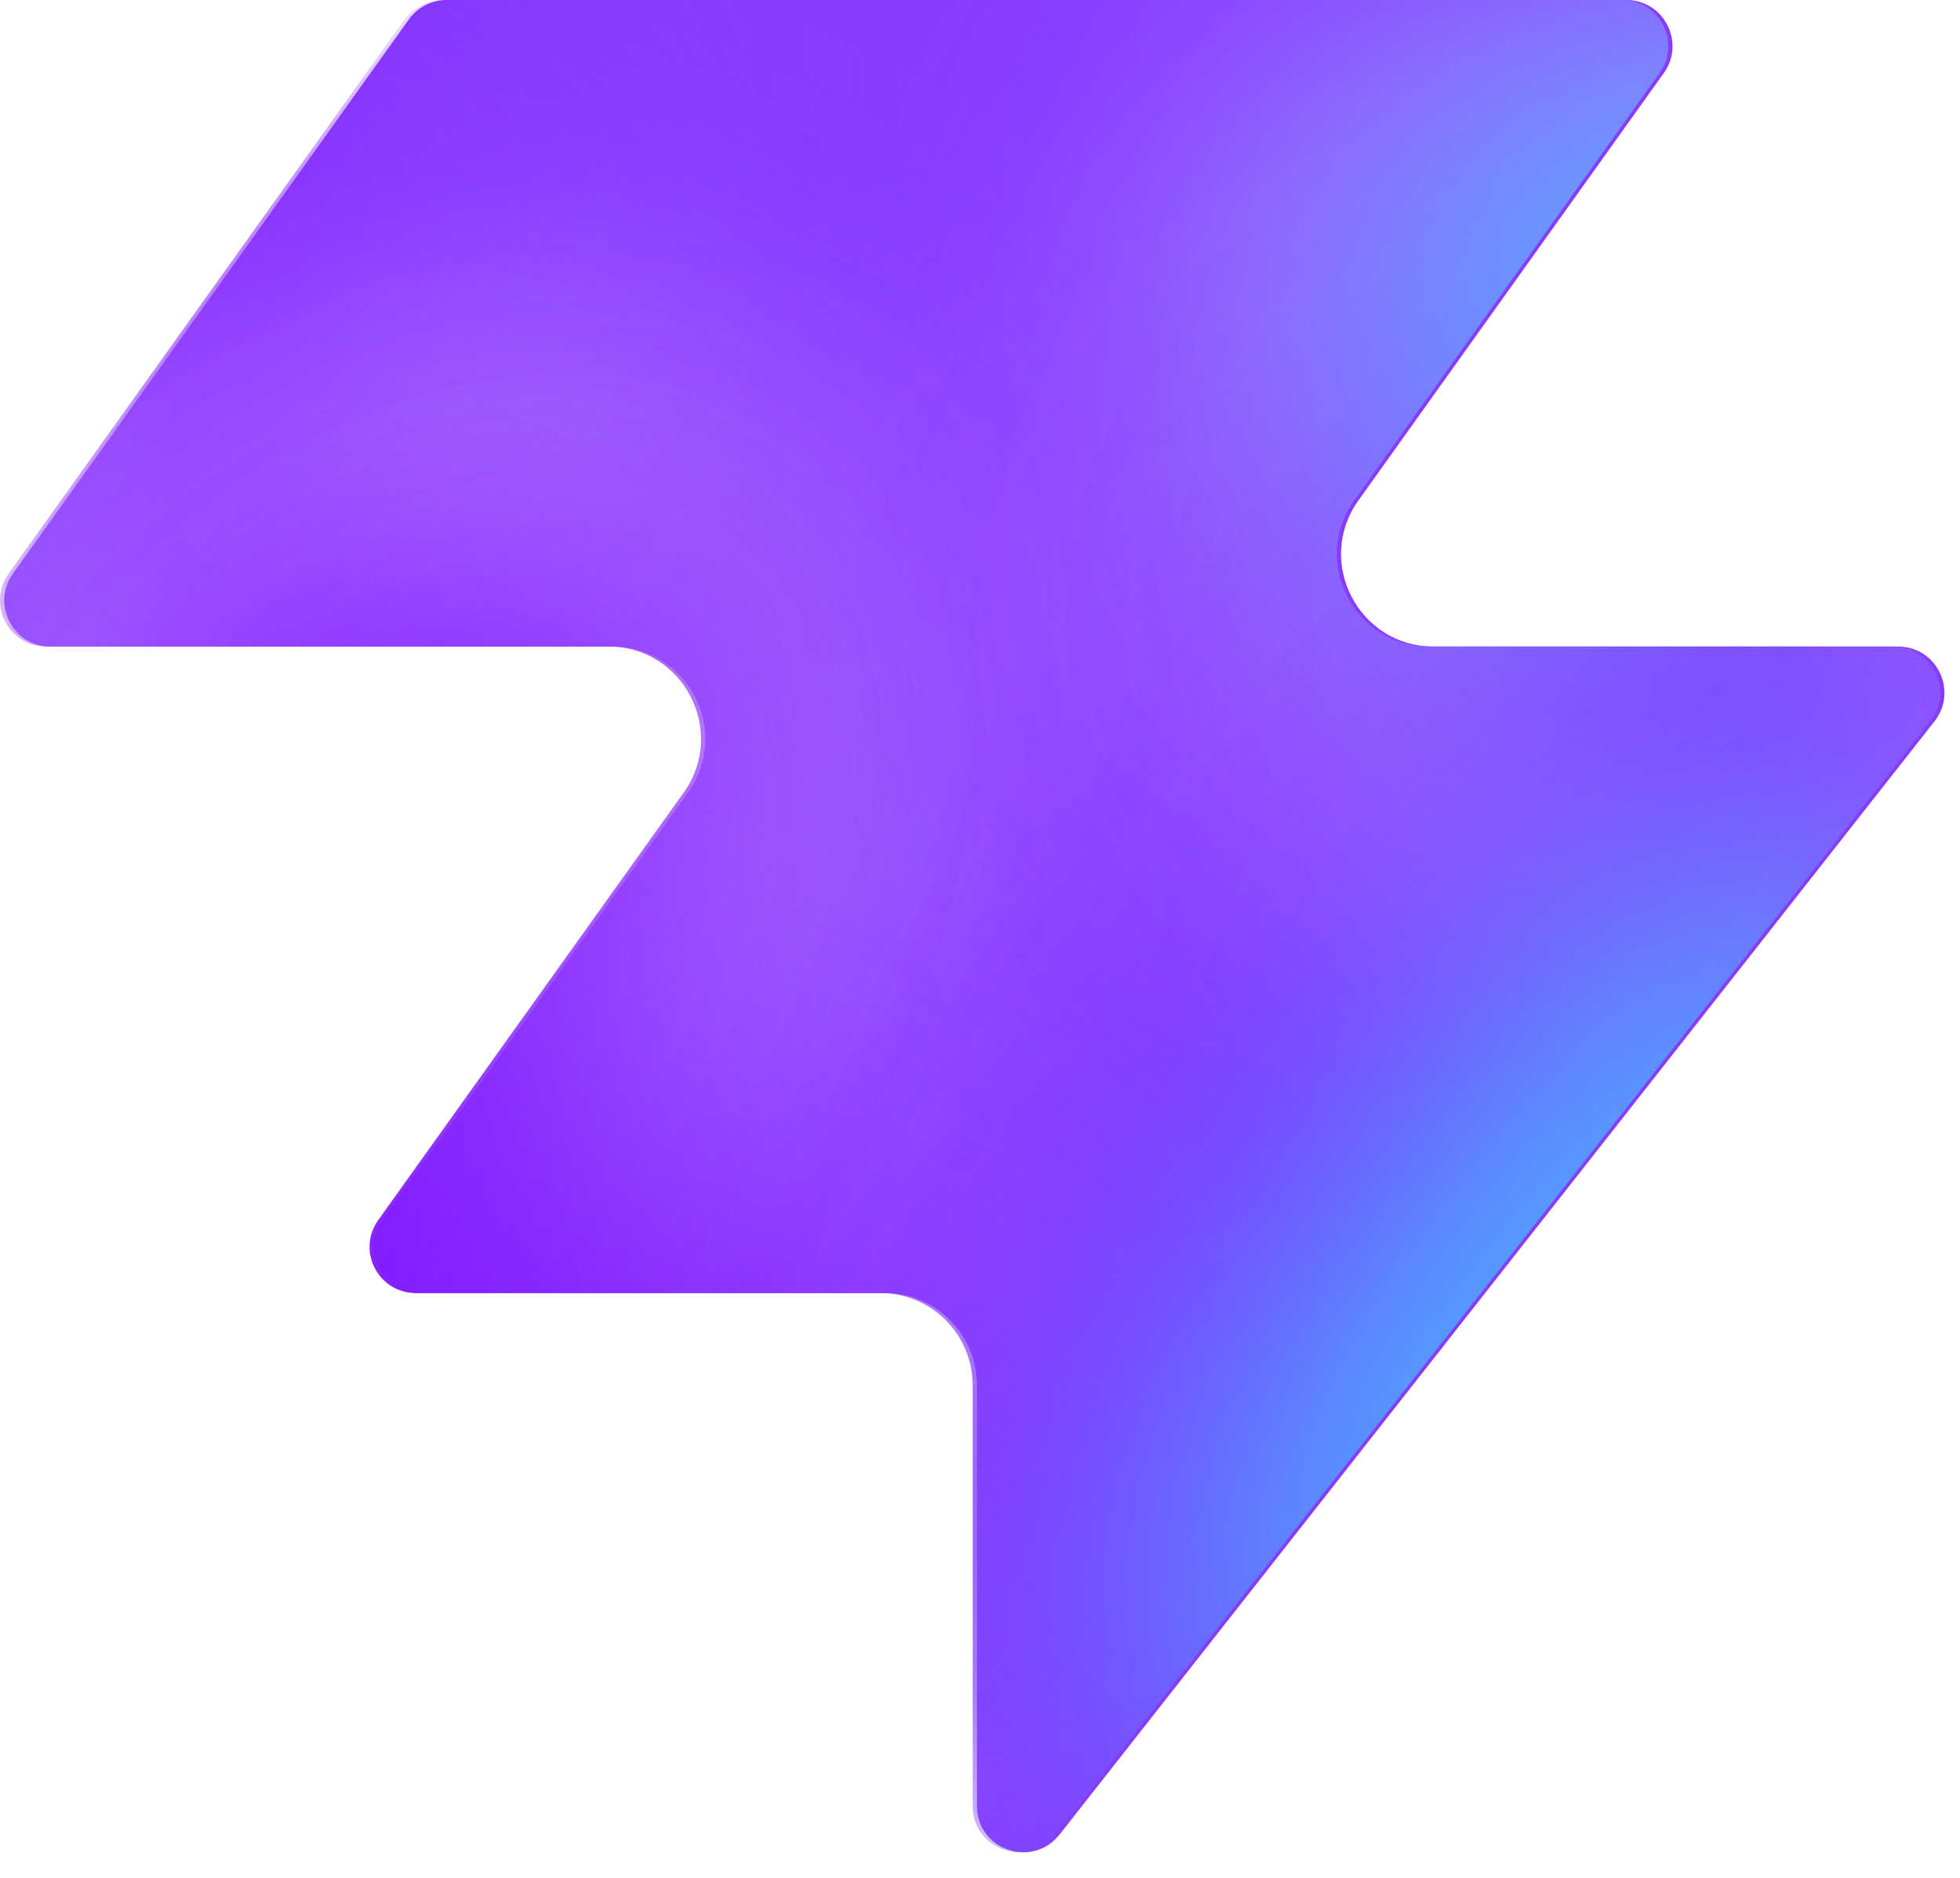
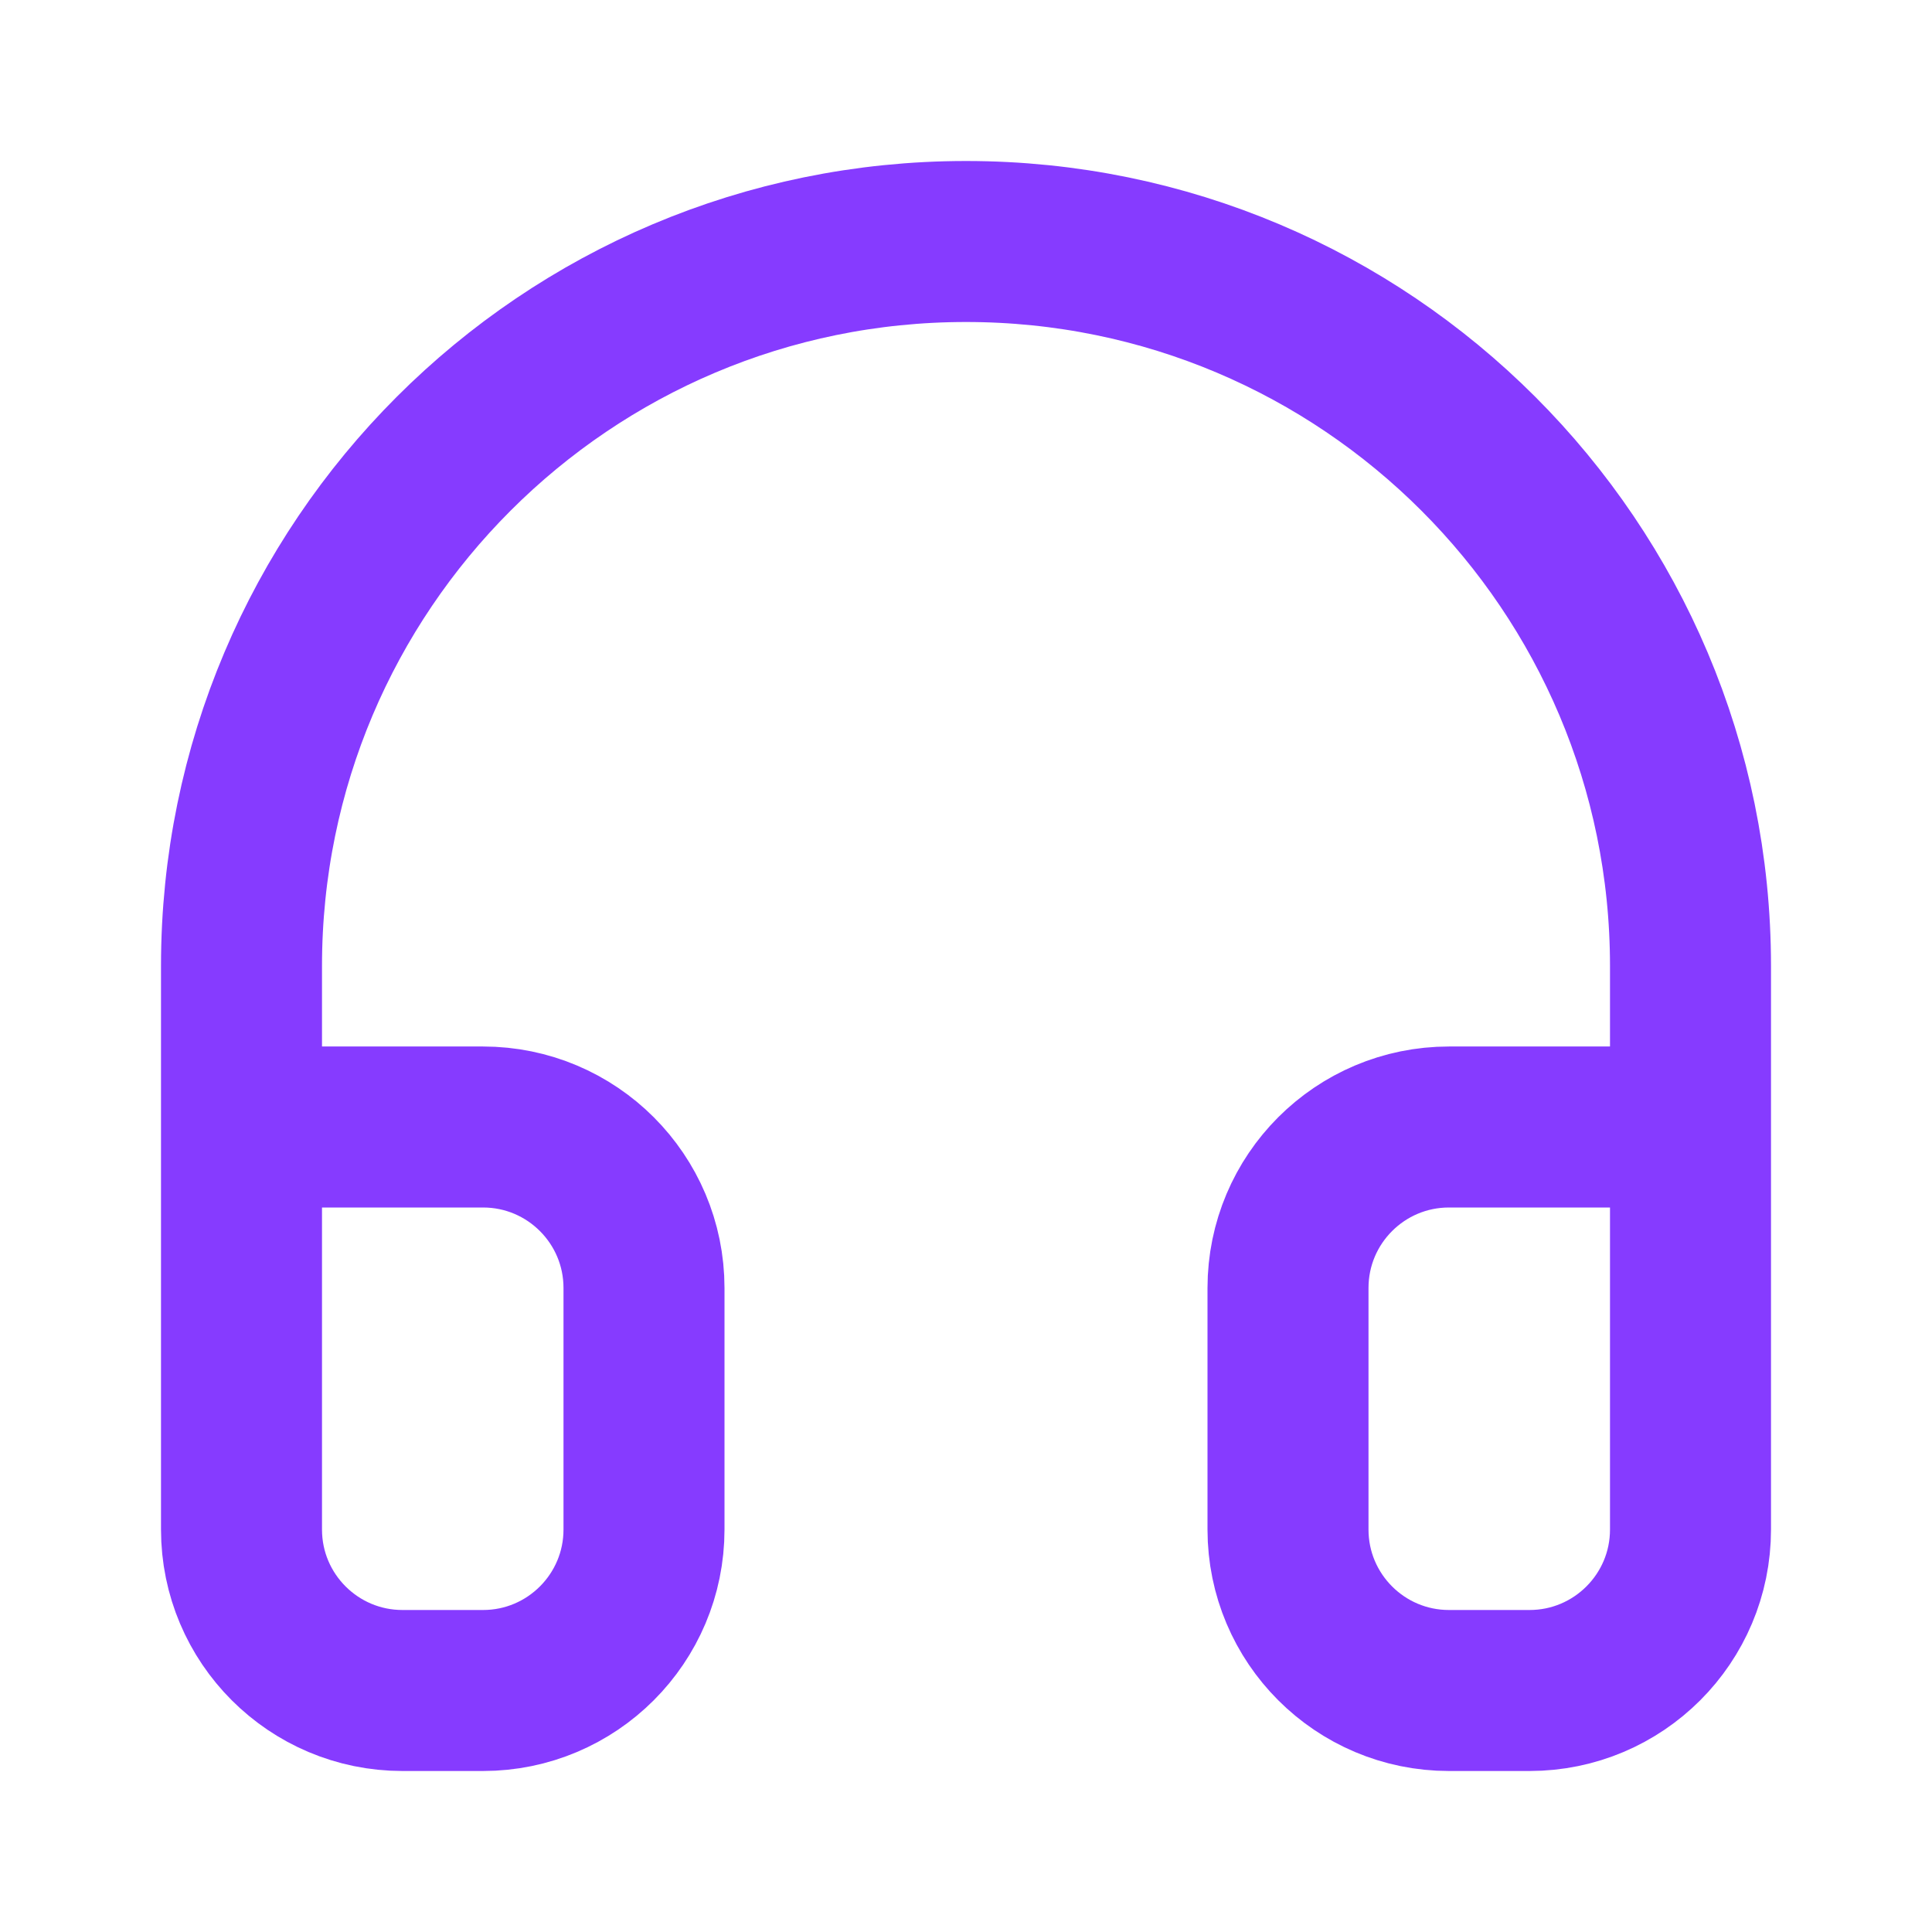
- <svg xmlns="http://www.w3.org/2000/svg" width="48" height="46" fill="none" viewBox="0 0 48 46">
-   <path fill="#863bff" d="M25.946 44.938c-.664.845-2.021.375-2.021-.698V33.937a2.26 2.26 0 0 0-2.262-2.262H10.287c-.92 0-1.456-1.04-.92-1.788l7.48-10.471c1.07-1.497 0-3.578-1.842-3.578H1.237c-.92 0-1.456-1.04-.92-1.788L10.013.474c.214-.297.556-.474.92-.474h28.894c.92 0 1.456 1.04.92 1.788l-7.48 10.471c-1.07 1.498 0 3.579 1.842 3.579h11.377c.943 0 1.473 1.088.89 1.83L25.947 44.94z" style="fill:#863bff;fill:color(display-p3 .525 .23 1);fill-opacity:1" />
-   <mask id="a" width="48" height="46" x="0" y="0" maskUnits="userSpaceOnUse" style="mask-type:alpha">
-     <path fill="#000" d="M25.842 44.938c-.664.844-2.021.375-2.021-.698V33.937a2.26 2.26 0 0 0-2.262-2.262H10.183c-.92 0-1.456-1.04-.92-1.788l7.48-10.471c1.07-1.498 0-3.579-1.842-3.579H1.133c-.92 0-1.456-1.04-.92-1.787L9.91.473c.214-.297.556-.474.92-.474h28.894c.92 0 1.456 1.04.92 1.788l-7.48 10.471c-1.07 1.498 0 3.578 1.842 3.578h11.377c.943 0 1.473 1.088.89 1.832L25.843 44.94z" style="fill:#000;fill-opacity:1" />
-   </mask>
-   <g mask="url(#a)">
-     <g filter="url(#b)">
-       <ellipse cx="5.508" cy="14.704" fill="#ede6ff" rx="5.508" ry="14.704" style="fill:#ede6ff;fill:color(display-p3 .927 .903 1);fill-opacity:1" transform="matrix(.00324 1 1 -.00324 -4.47 31.516)" />
-     </g>
-     <g filter="url(#c)">
-       <ellipse cx="10.399" cy="29.851" fill="#ede6ff" rx="10.399" ry="29.851" style="fill:#ede6ff;fill:color(display-p3 .927 .903 1);fill-opacity:1" transform="matrix(.00324 1 1 -.00324 -39.328 7.883)" />
-     </g>
-     <g filter="url(#d)">
-       <ellipse cx="5.508" cy="30.487" fill="#7e14ff" rx="5.508" ry="30.487" style="fill:#7e14ff;fill:color(display-p3 .492 .077 1);fill-opacity:1" transform="rotate(89.814 -25.913 -14.639)scale(1 -1)" />
-     </g>
-     <g filter="url(#e)">
-       <ellipse cx="5.508" cy="30.599" fill="#7e14ff" rx="5.508" ry="30.599" style="fill:#7e14ff;fill:color(display-p3 .492 .077 1);fill-opacity:1" transform="rotate(89.814 -32.644 -3.334)scale(1 -1)" />
-     </g>
-     <g filter="url(#f)">
-       <ellipse cx="5.508" cy="30.599" fill="#7e14ff" rx="5.508" ry="30.599" style="fill:#7e14ff;fill:color(display-p3 .492 .077 1);fill-opacity:1" transform="matrix(.00324 1 1 -.00324 -34.34 30.47)" />
-     </g>
-     <g filter="url(#g)">
-       <ellipse cx="14.072" cy="22.078" fill="#ede6ff" rx="14.072" ry="22.078" style="fill:#ede6ff;fill:color(display-p3 .927 .903 1);fill-opacity:1" transform="rotate(93.35 24.506 48.493)scale(-1 1)" />
-     </g>
-     <g filter="url(#h)">
-       <ellipse cx="3.47" cy="21.501" fill="#7e14ff" rx="3.47" ry="21.501" style="fill:#7e14ff;fill:color(display-p3 .492 .077 1);fill-opacity:1" transform="rotate(89.009 28.708 47.59)scale(-1 1)" />
-     </g>
-     <g filter="url(#i)">
-       <ellipse cx="3.47" cy="21.501" fill="#7e14ff" rx="3.47" ry="21.501" style="fill:#7e14ff;fill:color(display-p3 .492 .077 1);fill-opacity:1" transform="rotate(89.009 28.708 47.59)scale(-1 1)" />
-     </g>
-     <g filter="url(#j)">
-       <ellipse cx=".387" cy="8.972" fill="#7e14ff" rx="4.407" ry="29.108" style="fill:#7e14ff;fill:color(display-p3 .492 .077 1);fill-opacity:1" transform="rotate(39.51 .387 8.972)" />
-     </g>
-     <g filter="url(#k)">
-       <ellipse cx="47.523" cy="-6.092" fill="#7e14ff" rx="4.407" ry="29.108" style="fill:#7e14ff;fill:color(display-p3 .492 .077 1);fill-opacity:1" transform="rotate(37.892 47.523 -6.092)" />
-     </g>
-     <g filter="url(#l)">
-       <ellipse cx="41.412" cy="6.333" fill="#47bfff" rx="5.971" ry="9.665" style="fill:#47bfff;fill:color(display-p3 .28 .748 1);fill-opacity:1" transform="rotate(37.892 41.412 6.333)" />
-     </g>
-     <g filter="url(#m)">
-       <ellipse cx="-1.879" cy="38.332" fill="#7e14ff" rx="4.407" ry="29.108" style="fill:#7e14ff;fill:color(display-p3 .492 .077 1);fill-opacity:1" transform="rotate(37.892 -1.88 38.332)" />
-     </g>
-     <g filter="url(#n)">
-       <ellipse cx="-1.879" cy="38.332" fill="#7e14ff" rx="4.407" ry="29.108" style="fill:#7e14ff;fill:color(display-p3 .492 .077 1);fill-opacity:1" transform="rotate(37.892 -1.88 38.332)" />
-     </g>
-     <g filter="url(#o)">
-       <ellipse cx="35.651" cy="29.907" fill="#7e14ff" rx="4.407" ry="29.108" style="fill:#7e14ff;fill:color(display-p3 .492 .077 1);fill-opacity:1" transform="rotate(37.892 35.651 29.907)" />
-     </g>
-     <g filter="url(#p)">
-       <ellipse cx="38.418" cy="32.4" fill="#47bfff" rx="5.971" ry="15.297" style="fill:#47bfff;fill:color(display-p3 .28 .748 1);fill-opacity:1" transform="rotate(37.892 38.418 32.4)" />
-     </g>
-   </g>
-   <defs>
-     <filter id="b" width="60.045" height="41.654" x="-19.77" y="16.149" color-interpolation-filters="sRGB" filterUnits="userSpaceOnUse">
-       <feFlood flood-opacity="0" result="BackgroundImageFix" />
-       <feBlend in="SourceGraphic" in2="BackgroundImageFix" result="shape" />
-       <feGaussianBlur result="effect1_foregroundBlur_2002_17158" stdDeviation="7.659" />
-     </filter>
-     <filter id="c" width="90.34" height="51.437" x="-54.613" y="-7.533" color-interpolation-filters="sRGB" filterUnits="userSpaceOnUse">
-       <feFlood flood-opacity="0" result="BackgroundImageFix" />
-       <feBlend in="SourceGraphic" in2="BackgroundImageFix" result="shape" />
-       <feGaussianBlur result="effect1_foregroundBlur_2002_17158" stdDeviation="7.659" />
-     </filter>
-     <filter id="d" width="79.355" height="29.4" x="-49.64" y="2.03" color-interpolation-filters="sRGB" filterUnits="userSpaceOnUse">
-       <feFlood flood-opacity="0" result="BackgroundImageFix" />
-       <feBlend in="SourceGraphic" in2="BackgroundImageFix" result="shape" />
-       <feGaussianBlur result="effect1_foregroundBlur_2002_17158" stdDeviation="4.596" />
-     </filter>
-     <filter id="e" width="79.579" height="29.4" x="-45.045" y="20.029" color-interpolation-filters="sRGB" filterUnits="userSpaceOnUse">
-       <feFlood flood-opacity="0" result="BackgroundImageFix" />
-       <feBlend in="SourceGraphic" in2="BackgroundImageFix" result="shape" />
-       <feGaussianBlur result="effect1_foregroundBlur_2002_17158" stdDeviation="4.596" />
-     </filter>
-     <filter id="f" width="79.579" height="29.4" x="-43.513" y="21.178" color-interpolation-filters="sRGB" filterUnits="userSpaceOnUse">
-       <feFlood flood-opacity="0" result="BackgroundImageFix" />
-       <feBlend in="SourceGraphic" in2="BackgroundImageFix" result="shape" />
-       <feGaussianBlur result="effect1_foregroundBlur_2002_17158" stdDeviation="4.596" />
-     </filter>
-     <filter id="g" width="74.749" height="58.852" x="15.756" y="-17.901" color-interpolation-filters="sRGB" filterUnits="userSpaceOnUse">
-       <feFlood flood-opacity="0" result="BackgroundImageFix" />
-       <feBlend in="SourceGraphic" in2="BackgroundImageFix" result="shape" />
-       <feGaussianBlur result="effect1_foregroundBlur_2002_17158" stdDeviation="7.659" />
-     </filter>
-     <filter id="h" width="61.377" height="25.362" x="23.548" y="2.284" color-interpolation-filters="sRGB" filterUnits="userSpaceOnUse">
-       <feFlood flood-opacity="0" result="BackgroundImageFix" />
-       <feBlend in="SourceGraphic" in2="BackgroundImageFix" result="shape" />
-       <feGaussianBlur result="effect1_foregroundBlur_2002_17158" stdDeviation="4.596" />
-     </filter>
-     <filter id="i" width="61.377" height="25.362" x="23.548" y="2.284" color-interpolation-filters="sRGB" filterUnits="userSpaceOnUse">
-       <feFlood flood-opacity="0" result="BackgroundImageFix" />
-       <feBlend in="SourceGraphic" in2="BackgroundImageFix" result="shape" />
-       <feGaussianBlur result="effect1_foregroundBlur_2002_17158" stdDeviation="4.596" />
-     </filter>
-     <filter id="j" width="56.045" height="63.649" x="-27.636" y="-22.853" color-interpolation-filters="sRGB" filterUnits="userSpaceOnUse">
-       <feFlood flood-opacity="0" result="BackgroundImageFix" />
-       <feBlend in="SourceGraphic" in2="BackgroundImageFix" result="shape" />
-       <feGaussianBlur result="effect1_foregroundBlur_2002_17158" stdDeviation="4.596" />
-     </filter>
-     <filter id="k" width="54.814" height="64.646" x="20.116" y="-38.415" color-interpolation-filters="sRGB" filterUnits="userSpaceOnUse">
-       <feFlood flood-opacity="0" result="BackgroundImageFix" />
-       <feBlend in="SourceGraphic" in2="BackgroundImageFix" result="shape" />
-       <feGaussianBlur result="effect1_foregroundBlur_2002_17158" stdDeviation="4.596" />
-     </filter>
-     <filter id="l" width="33.541" height="35.313" x="24.641" y="-11.323" color-interpolation-filters="sRGB" filterUnits="userSpaceOnUse">
-       <feFlood flood-opacity="0" result="BackgroundImageFix" />
-       <feBlend in="SourceGraphic" in2="BackgroundImageFix" result="shape" />
-       <feGaussianBlur result="effect1_foregroundBlur_2002_17158" stdDeviation="4.596" />
-     </filter>
-     <filter id="m" width="54.814" height="64.646" x="-29.286" y="6.009" color-interpolation-filters="sRGB" filterUnits="userSpaceOnUse">
-       <feFlood flood-opacity="0" result="BackgroundImageFix" />
-       <feBlend in="SourceGraphic" in2="BackgroundImageFix" result="shape" />
-       <feGaussianBlur result="effect1_foregroundBlur_2002_17158" stdDeviation="4.596" />
-     </filter>
-     <filter id="n" width="54.814" height="64.646" x="-29.286" y="6.009" color-interpolation-filters="sRGB" filterUnits="userSpaceOnUse">
-       <feFlood flood-opacity="0" result="BackgroundImageFix" />
-       <feBlend in="SourceGraphic" in2="BackgroundImageFix" result="shape" />
-       <feGaussianBlur result="effect1_foregroundBlur_2002_17158" stdDeviation="4.596" />
-     </filter>
-     <filter id="o" width="54.814" height="64.646" x="8.244" y="-2.416" color-interpolation-filters="sRGB" filterUnits="userSpaceOnUse">
-       <feFlood flood-opacity="0" result="BackgroundImageFix" />
-       <feBlend in="SourceGraphic" in2="BackgroundImageFix" result="shape" />
-       <feGaussianBlur result="effect1_foregroundBlur_2002_17158" stdDeviation="4.596" />
-     </filter>
-     <filter id="p" width="39.409" height="43.623" x="18.713" y="10.588" color-interpolation-filters="sRGB" filterUnits="userSpaceOnUse">
-       <feFlood flood-opacity="0" result="BackgroundImageFix" />
-       <feBlend in="SourceGraphic" in2="BackgroundImageFix" result="shape" />
-       <feGaussianBlur result="effect1_foregroundBlur_2002_17158" stdDeviation="4.596" />
-     </filter>
-   </defs>
+ <svg xmlns="http://www.w3.org/2000/svg" viewBox="0 0 24 24" fill="none" stroke="#863bff" stroke-width="2" stroke-linecap="round" stroke-linejoin="round">
+   <path d="M3 14h3a2 2 0 0 1 2 2v3a2 2 0 0 1-2 2H5a2 2 0 0 1-2-2v-7a9 9 0 0 1 18 0v7a2 2 0 0 1-2 2h-1a2 2 0 0 1-2-2v-3a2 2 0 0 1 2-2h3" />
</svg>
